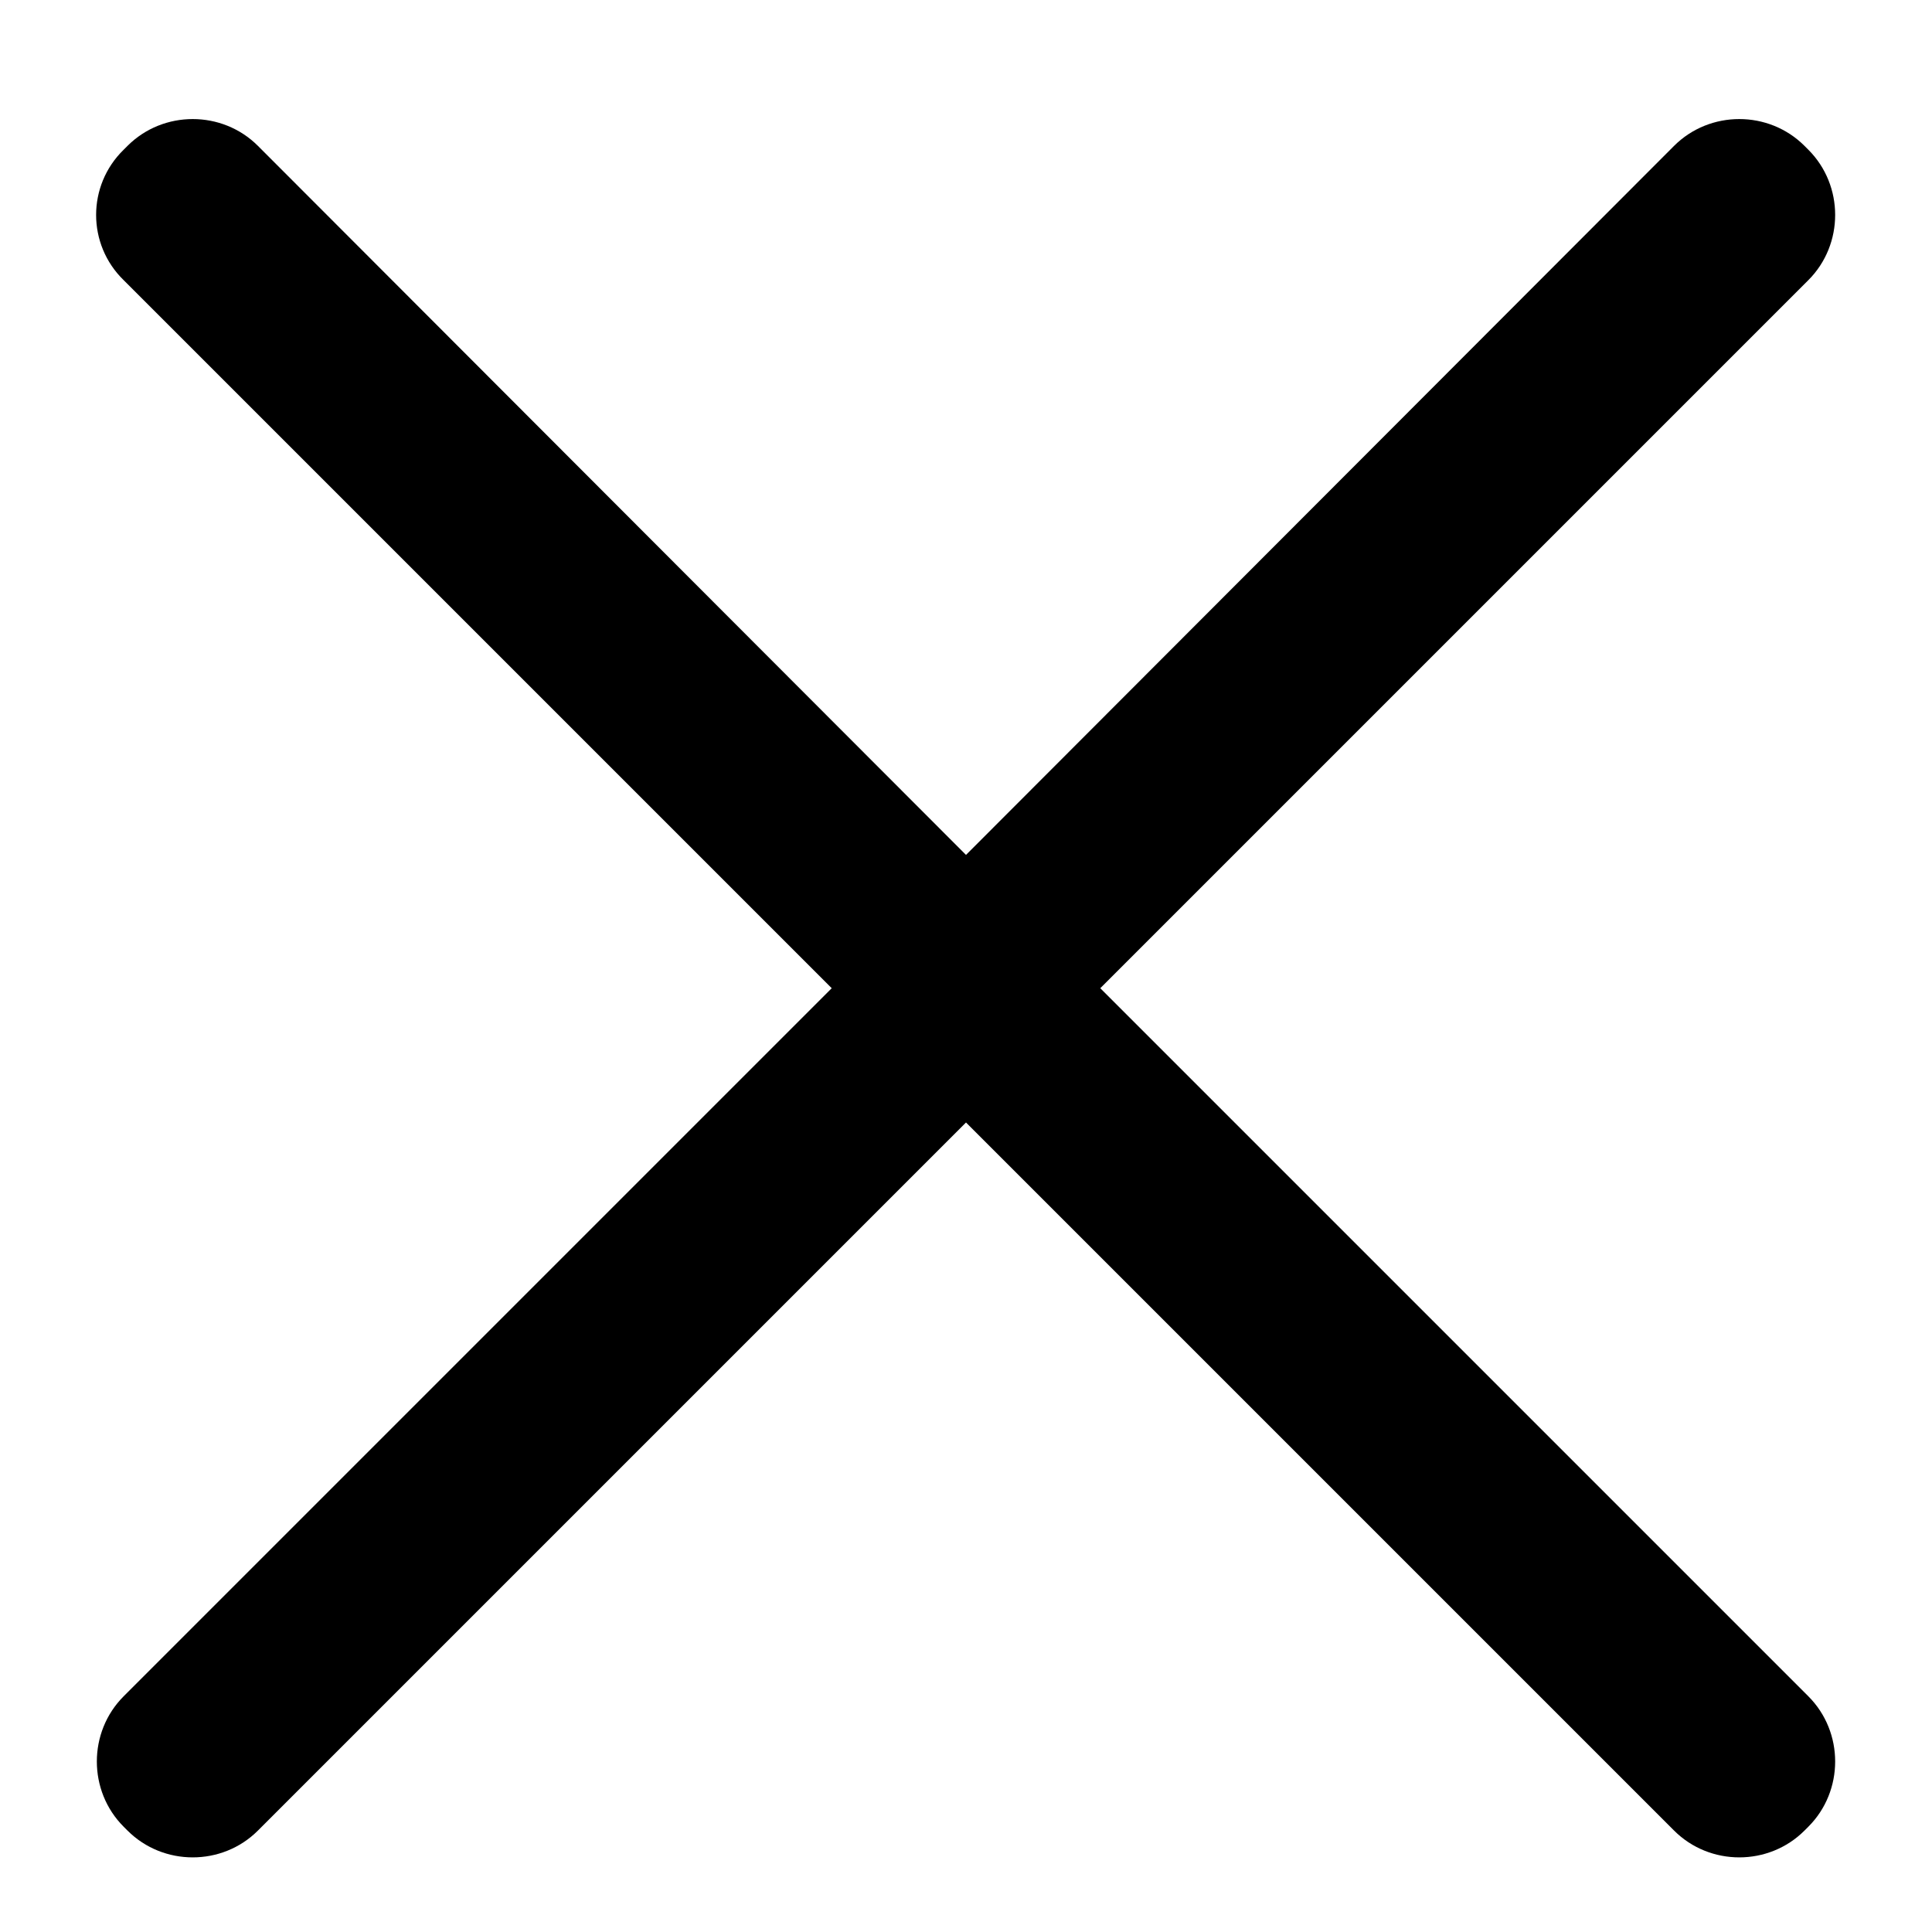
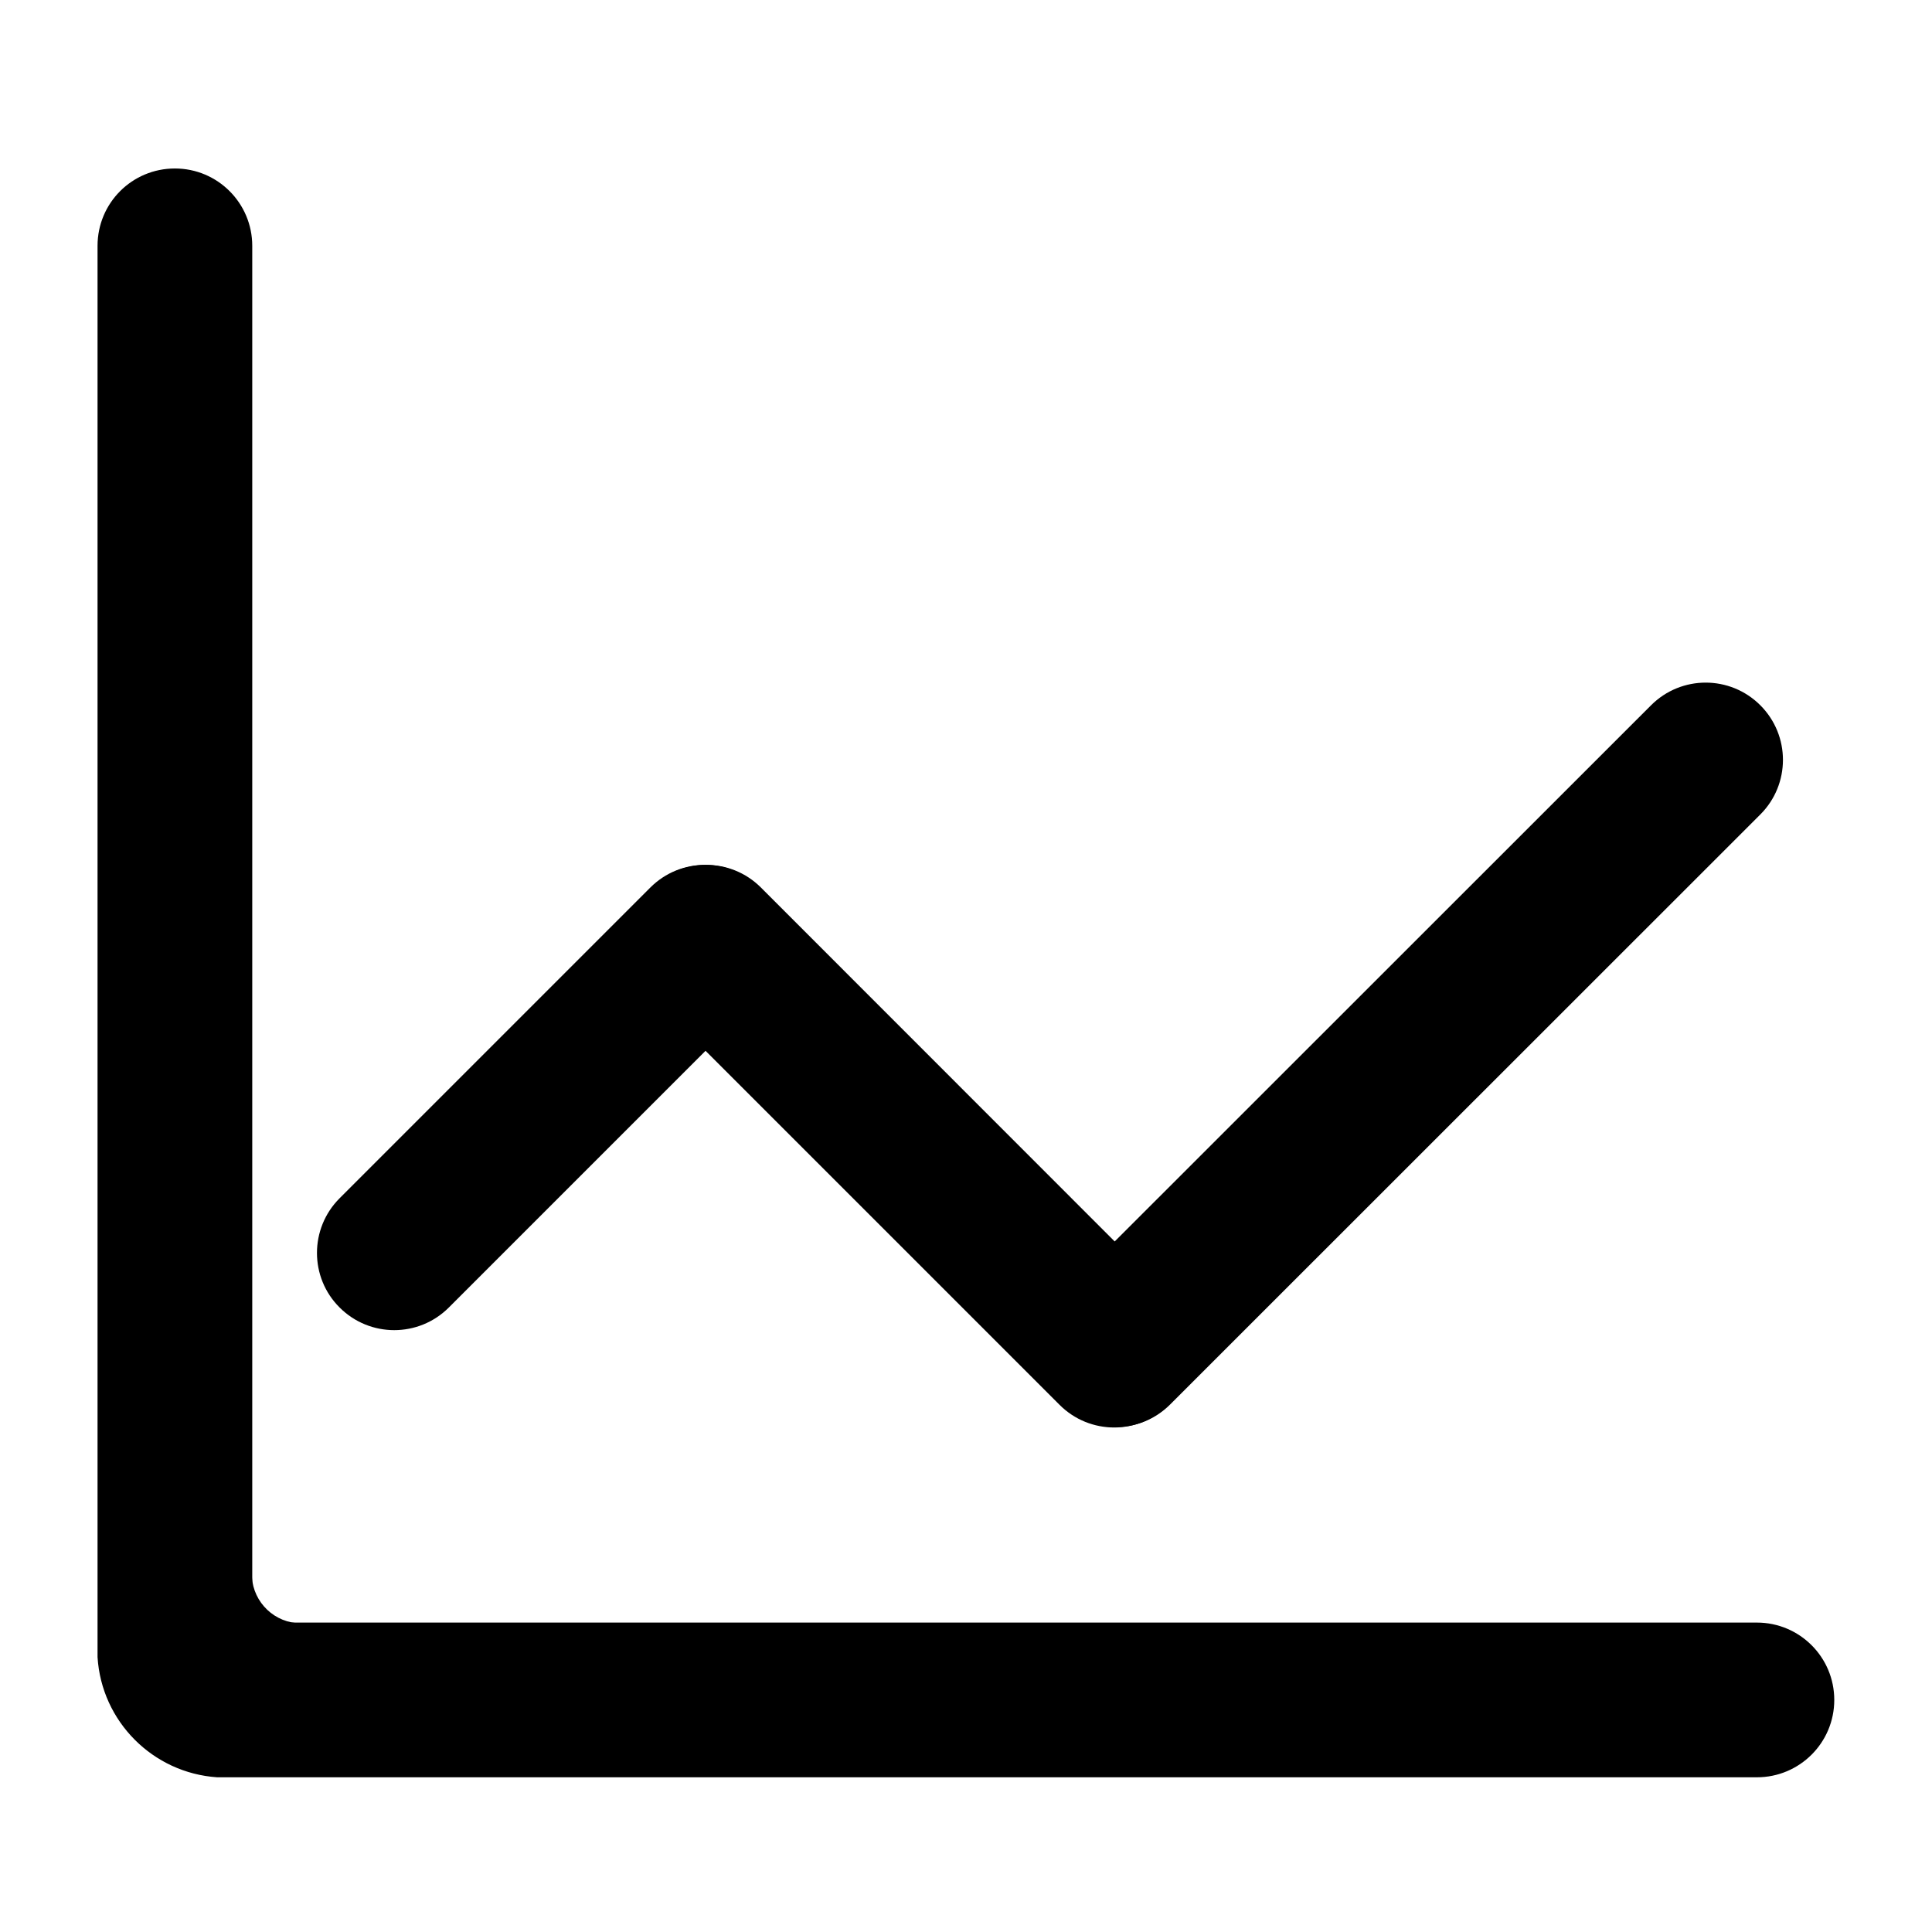
- <svg xmlns="http://www.w3.org/2000/svg" t="1542276997645" class="icon" style="" viewBox="0 0 1024 1024" version="1.1" p-id="6846" width="200" height="200">
+ <svg xmlns="http://www.w3.org/2000/svg" t="1587910844733" class="icon" viewBox="0 0 1024 1024" version="1.1" p-id="6106" width="200" height="200">
  <defs>
    <style type="text/css" />
  </defs>
-   <path d="M583.168 523.776L958.464 148.48c18.944-18.944 18.944-50.176 0-69.12l-2.048-2.048c-18.944-18.944-50.176-18.944-69.12 0L512 453.12 136.704 77.312c-18.944-18.944-50.176-18.944-69.12 0l-2.048 2.048c-19.456 18.944-19.456 50.176 0 69.12l375.296 375.296L65.536 899.072c-18.944 18.944-18.944 50.176 0 69.12l2.048 2.048c18.944 18.944 50.176 18.944 69.12 0L512 594.944 887.296 970.24c18.944 18.944 50.176 18.944 69.12 0l2.048-2.048c18.944-18.944 18.944-50.176 0-69.12L583.168 523.776z" p-id="6847" />
+   <path d="M133.5 860.4v-40.9 16.2c0.8 13.8 12.2 24.7 26.2 24.7h-26.2zM180 693c16 16 41.9 16 57.9 0l164.7-164.7c16-16 16-41.9 0-57.9s-41.9-16-57.9 0L180 635.1c-16 16-16 42 0 57.9zM562.3 744.4c16 16 41.9 16 57.9 0L933 431.7c16-16 16-41.9 0-57.9s-41.9-16-57.9 0L562.3 686.5c-15.9 16-15.9 41.9 0 57.9z" p-id="6107" />
+   <path d="M345.3 470.4c-16 16-16 41.9 0 57.9l216.3 216.3c16 16 41.9 16 57.9 0s16-41.9 0-57.9L403.3 470.4c-16-16-42-16-58 0z" p-id="6108" />
+   <path d="M931.2 860H133.7V130.3c0-22.6-18.3-41-41-41s-41 18.3-41 41v748c2.1 34.1 29.3 61.4 63.4 63.7h816.1c22.6 0 41-18.3 41-41s-18.4-41-41-41z" p-id="6109" />
</svg>
